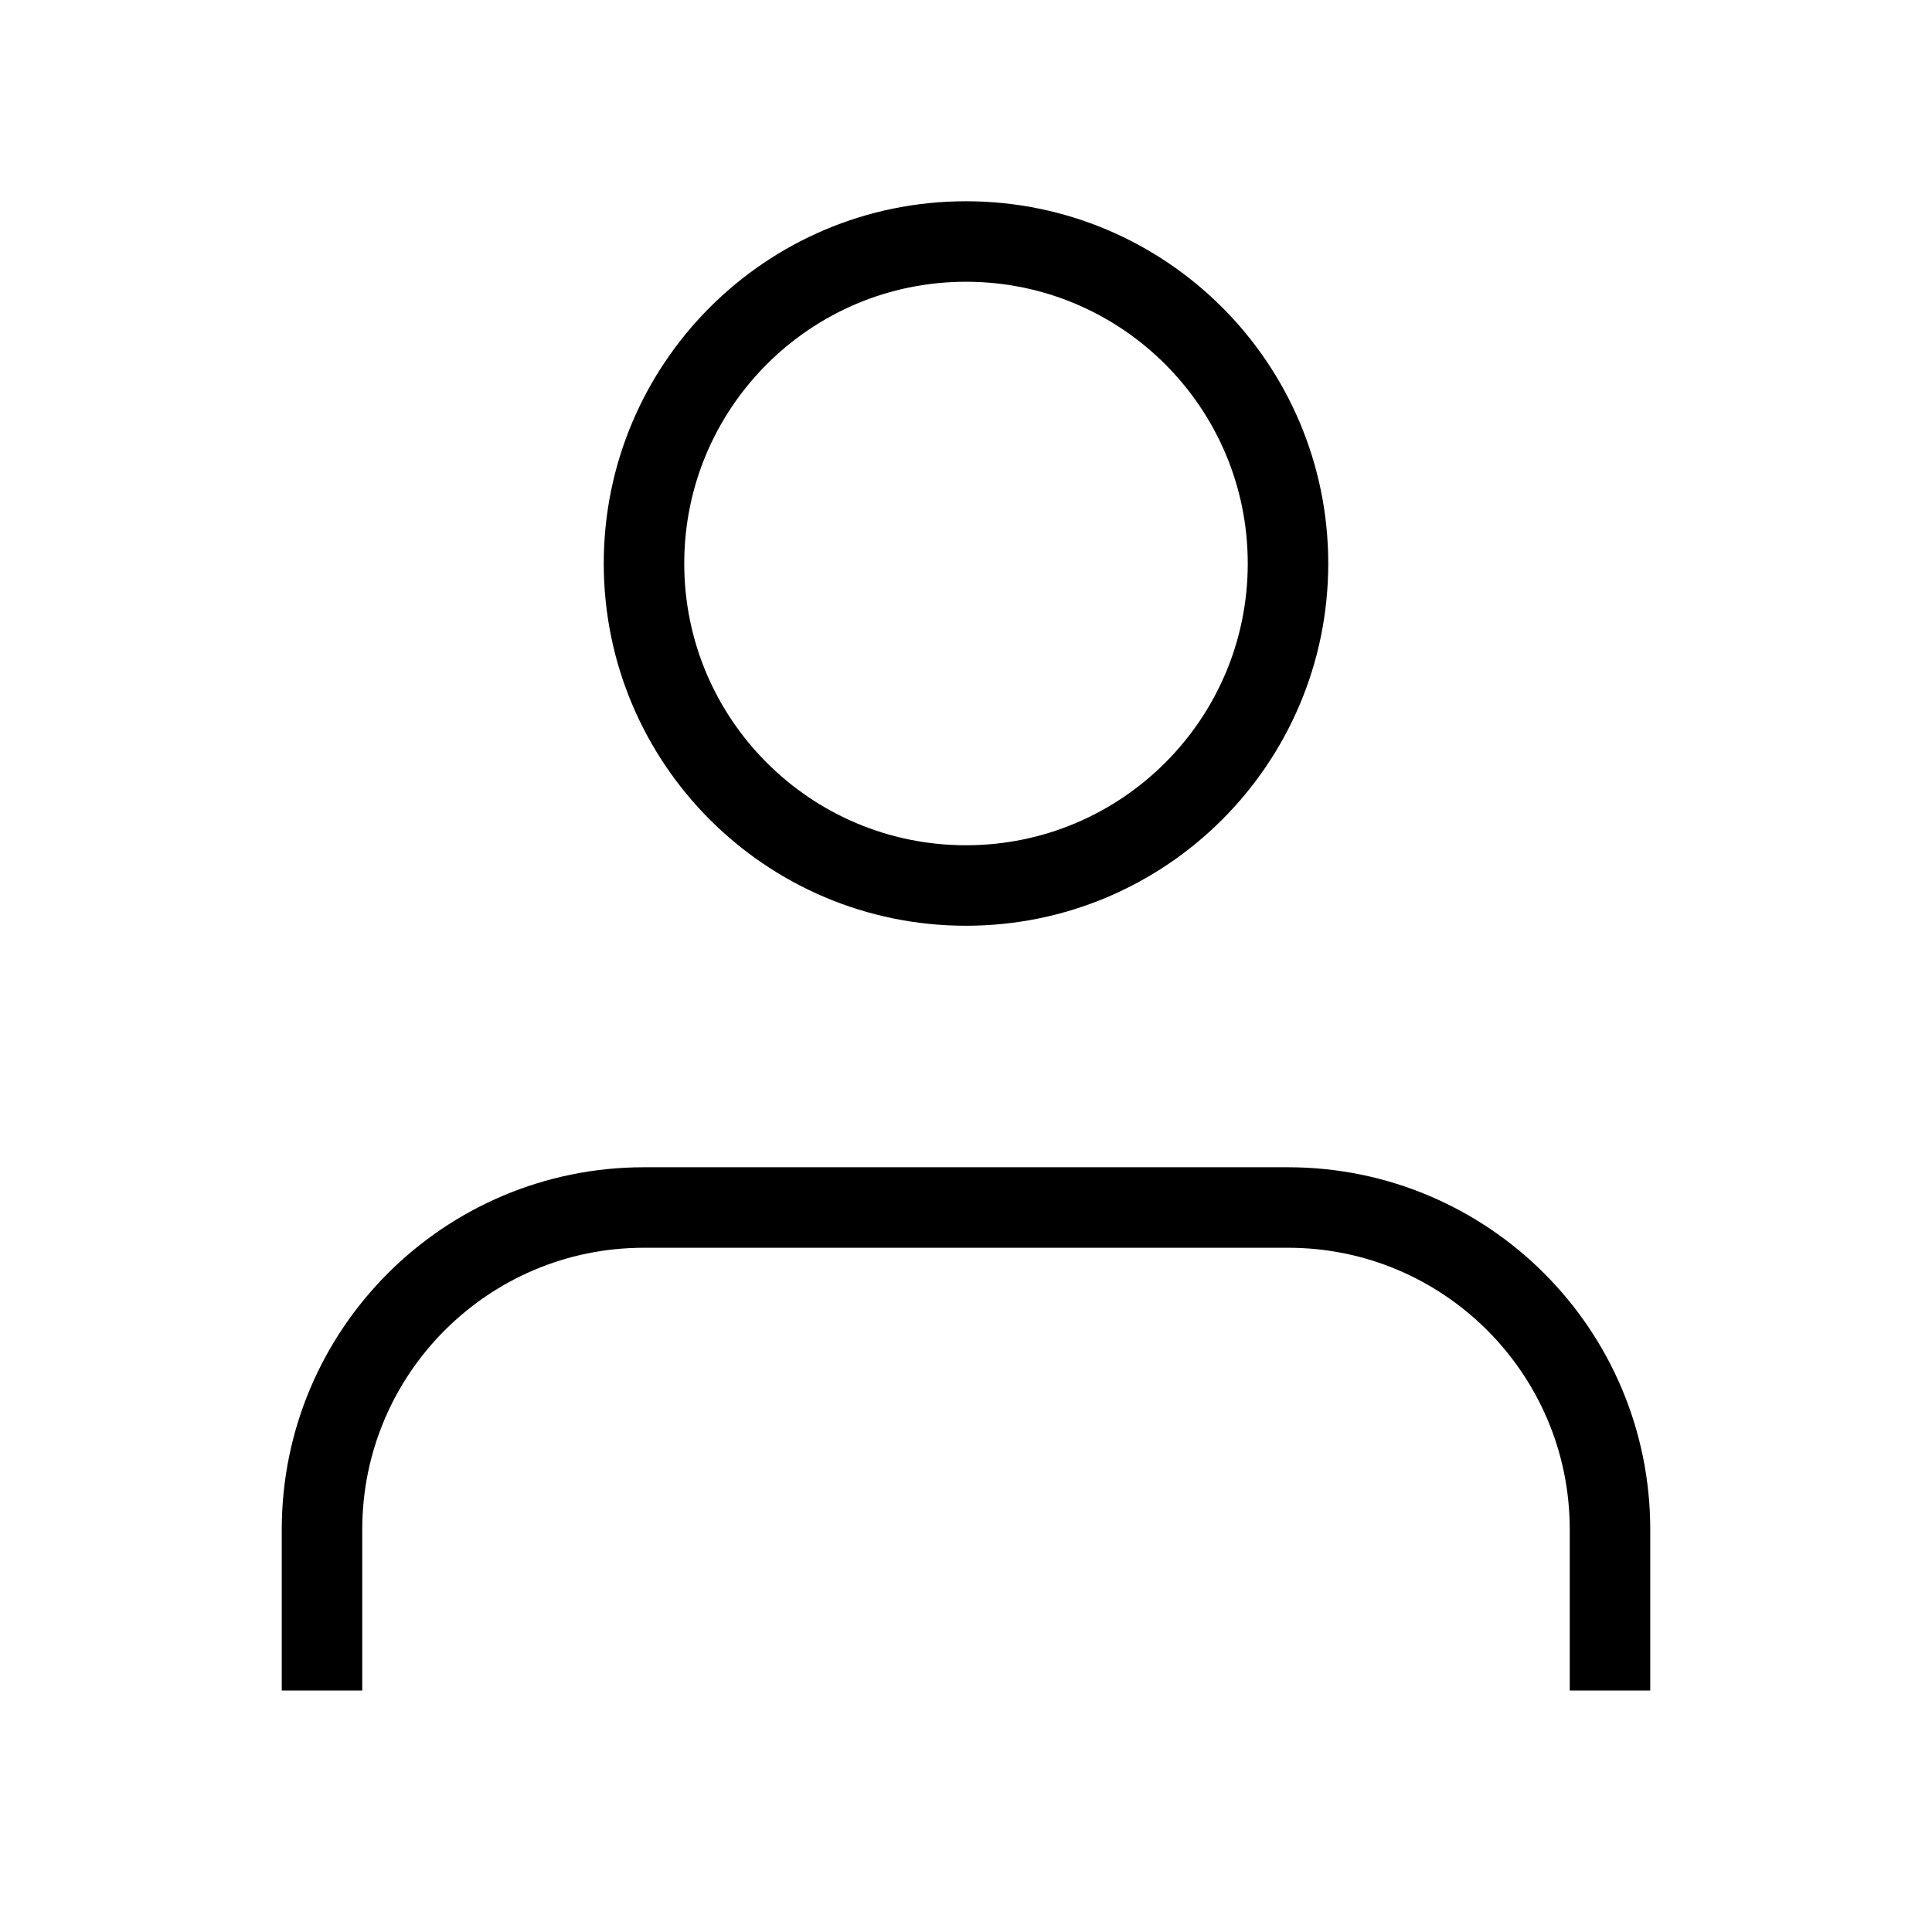
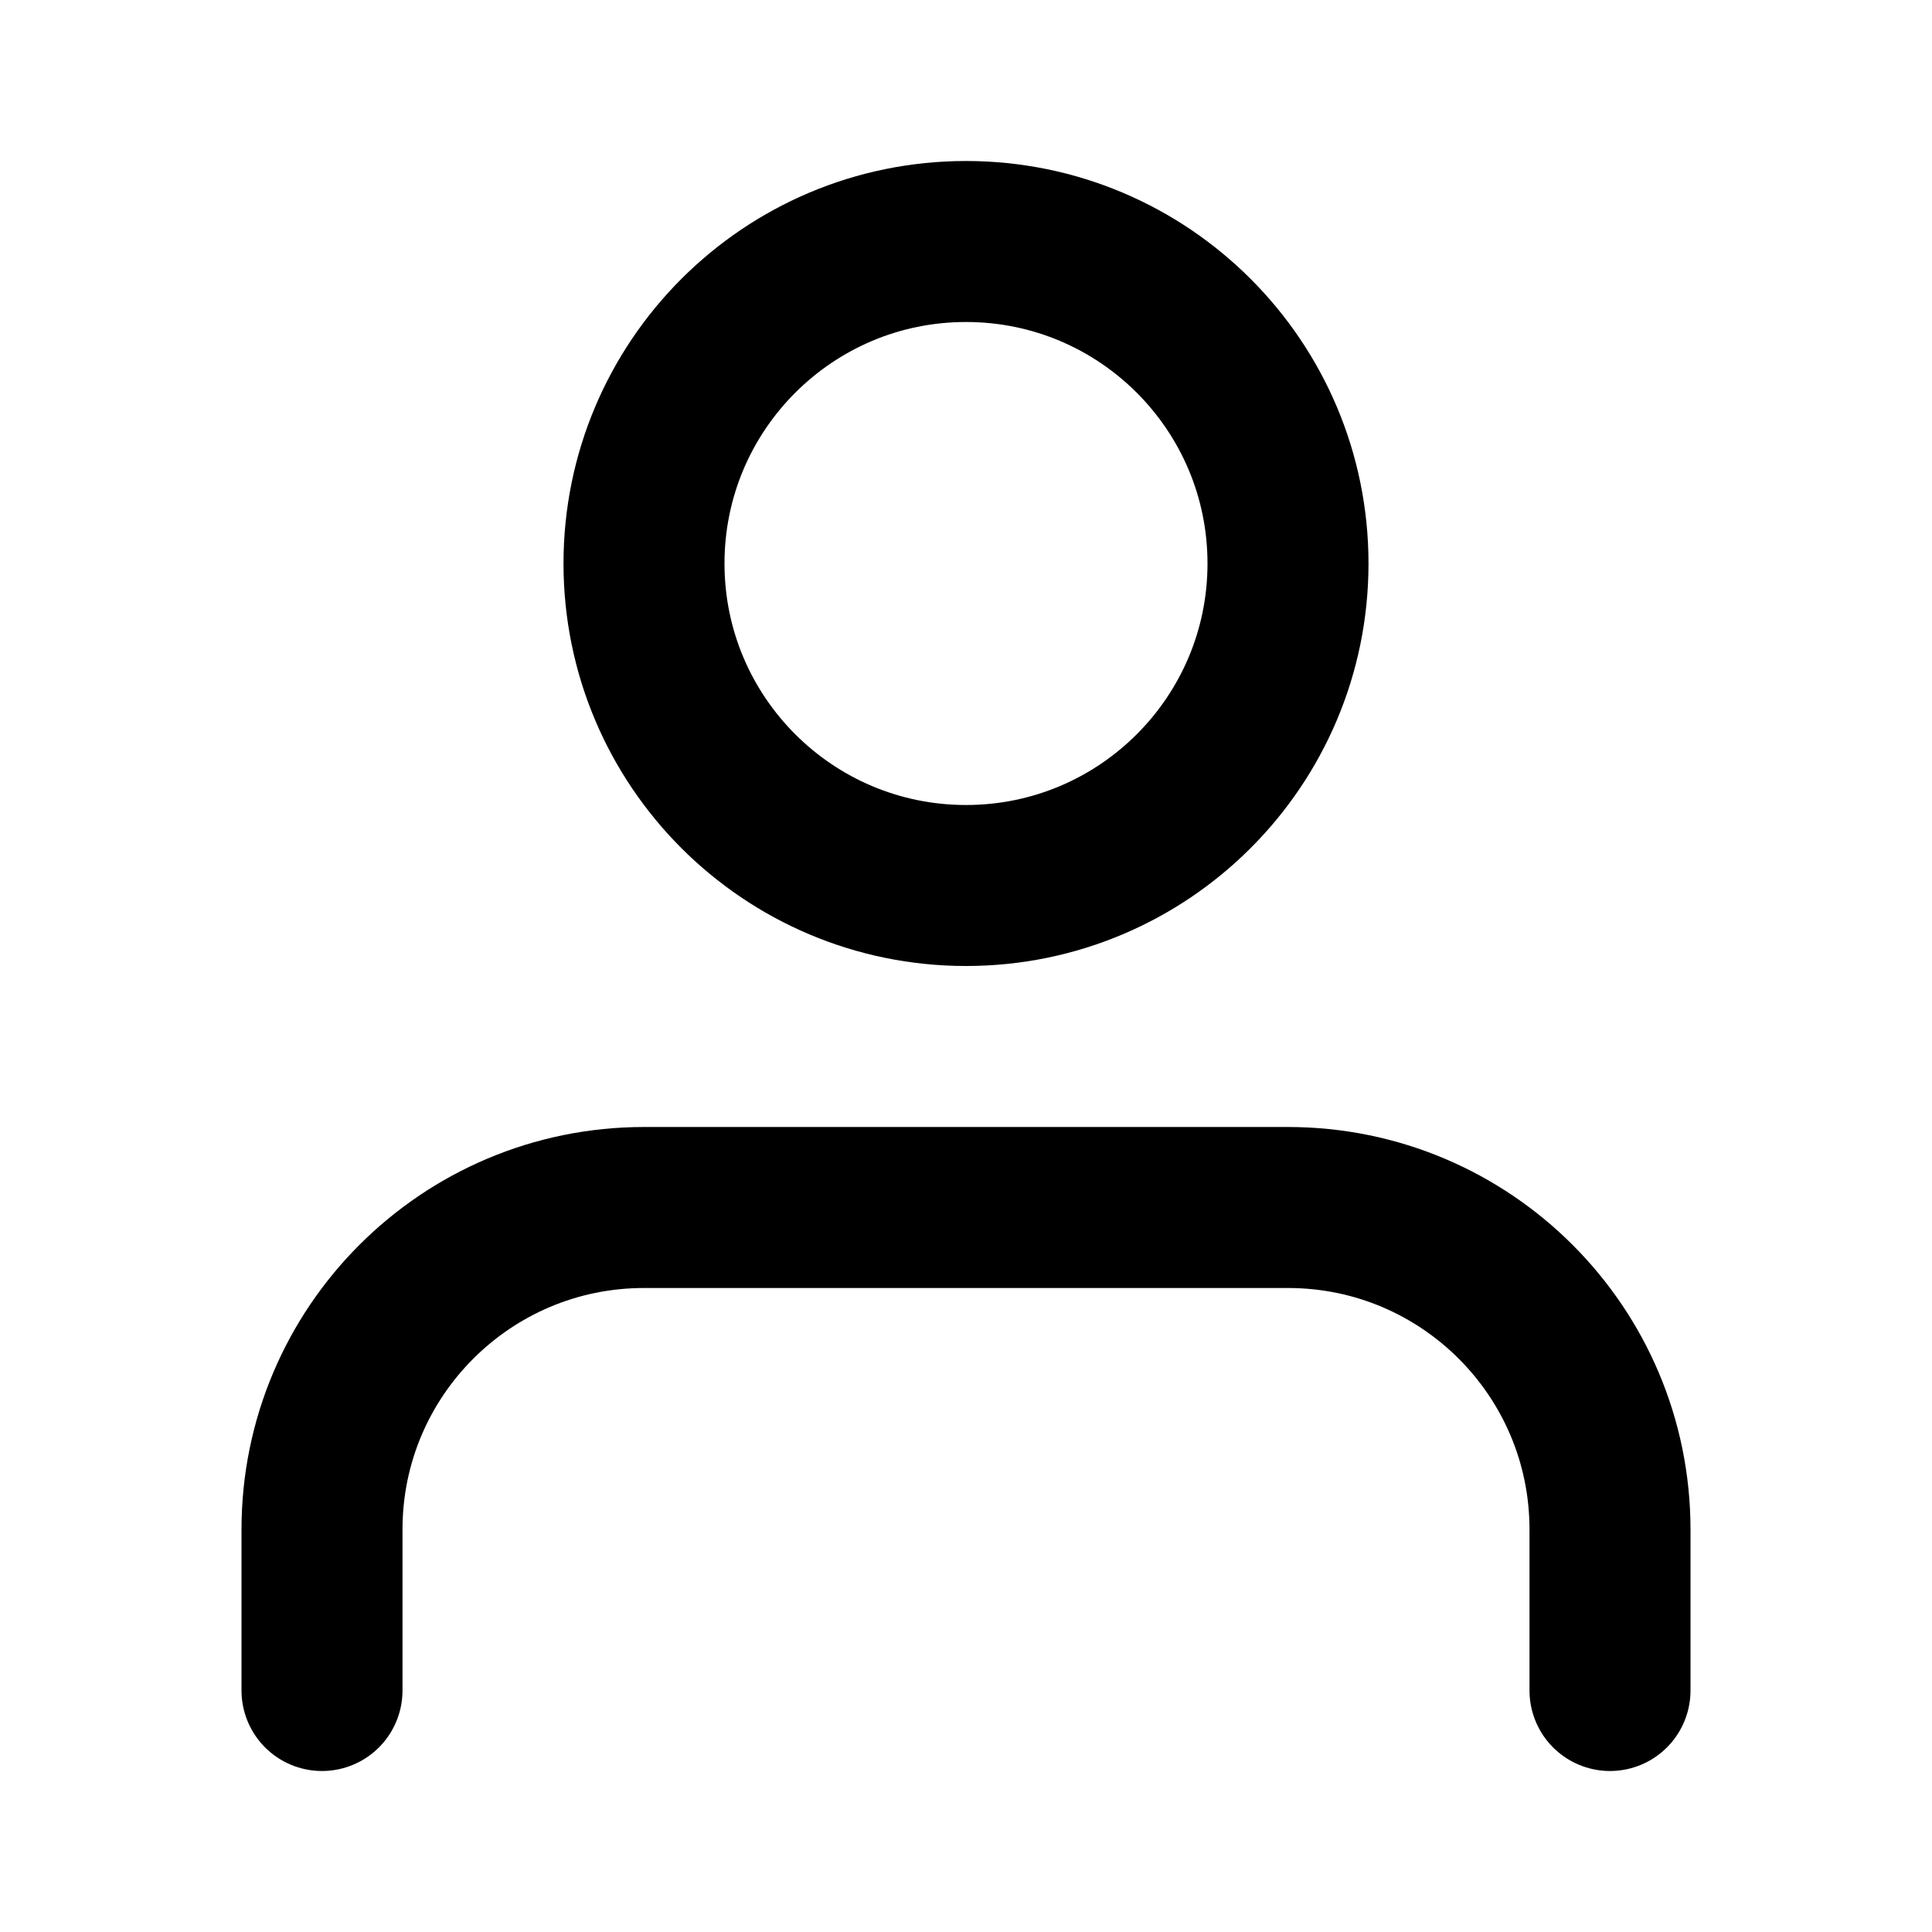
- <svg xmlns="http://www.w3.org/2000/svg" width="16" height="16" viewBox="0 0 24 24" fill="none" stroke="currentColor" strokeWidth="2" strokeLinecap="round" strokeLinejoin="round" className="feather feather-user">
+ <svg xmlns="http://www.w3.org/2000/svg" width="16" height="16" viewBox="0 0 24 24" fill="none" stroke="currentColor" stroke-width="2" stroke-linecap="round" strokeLinejoin="round" class="feather feather-user">
  <path d="M20 21v-2a4 4 0 0 0-4-4H8a4 4 0 0 0-4 4v2" />
  <circle cx="12" cy="7" r="4" />
</svg>
